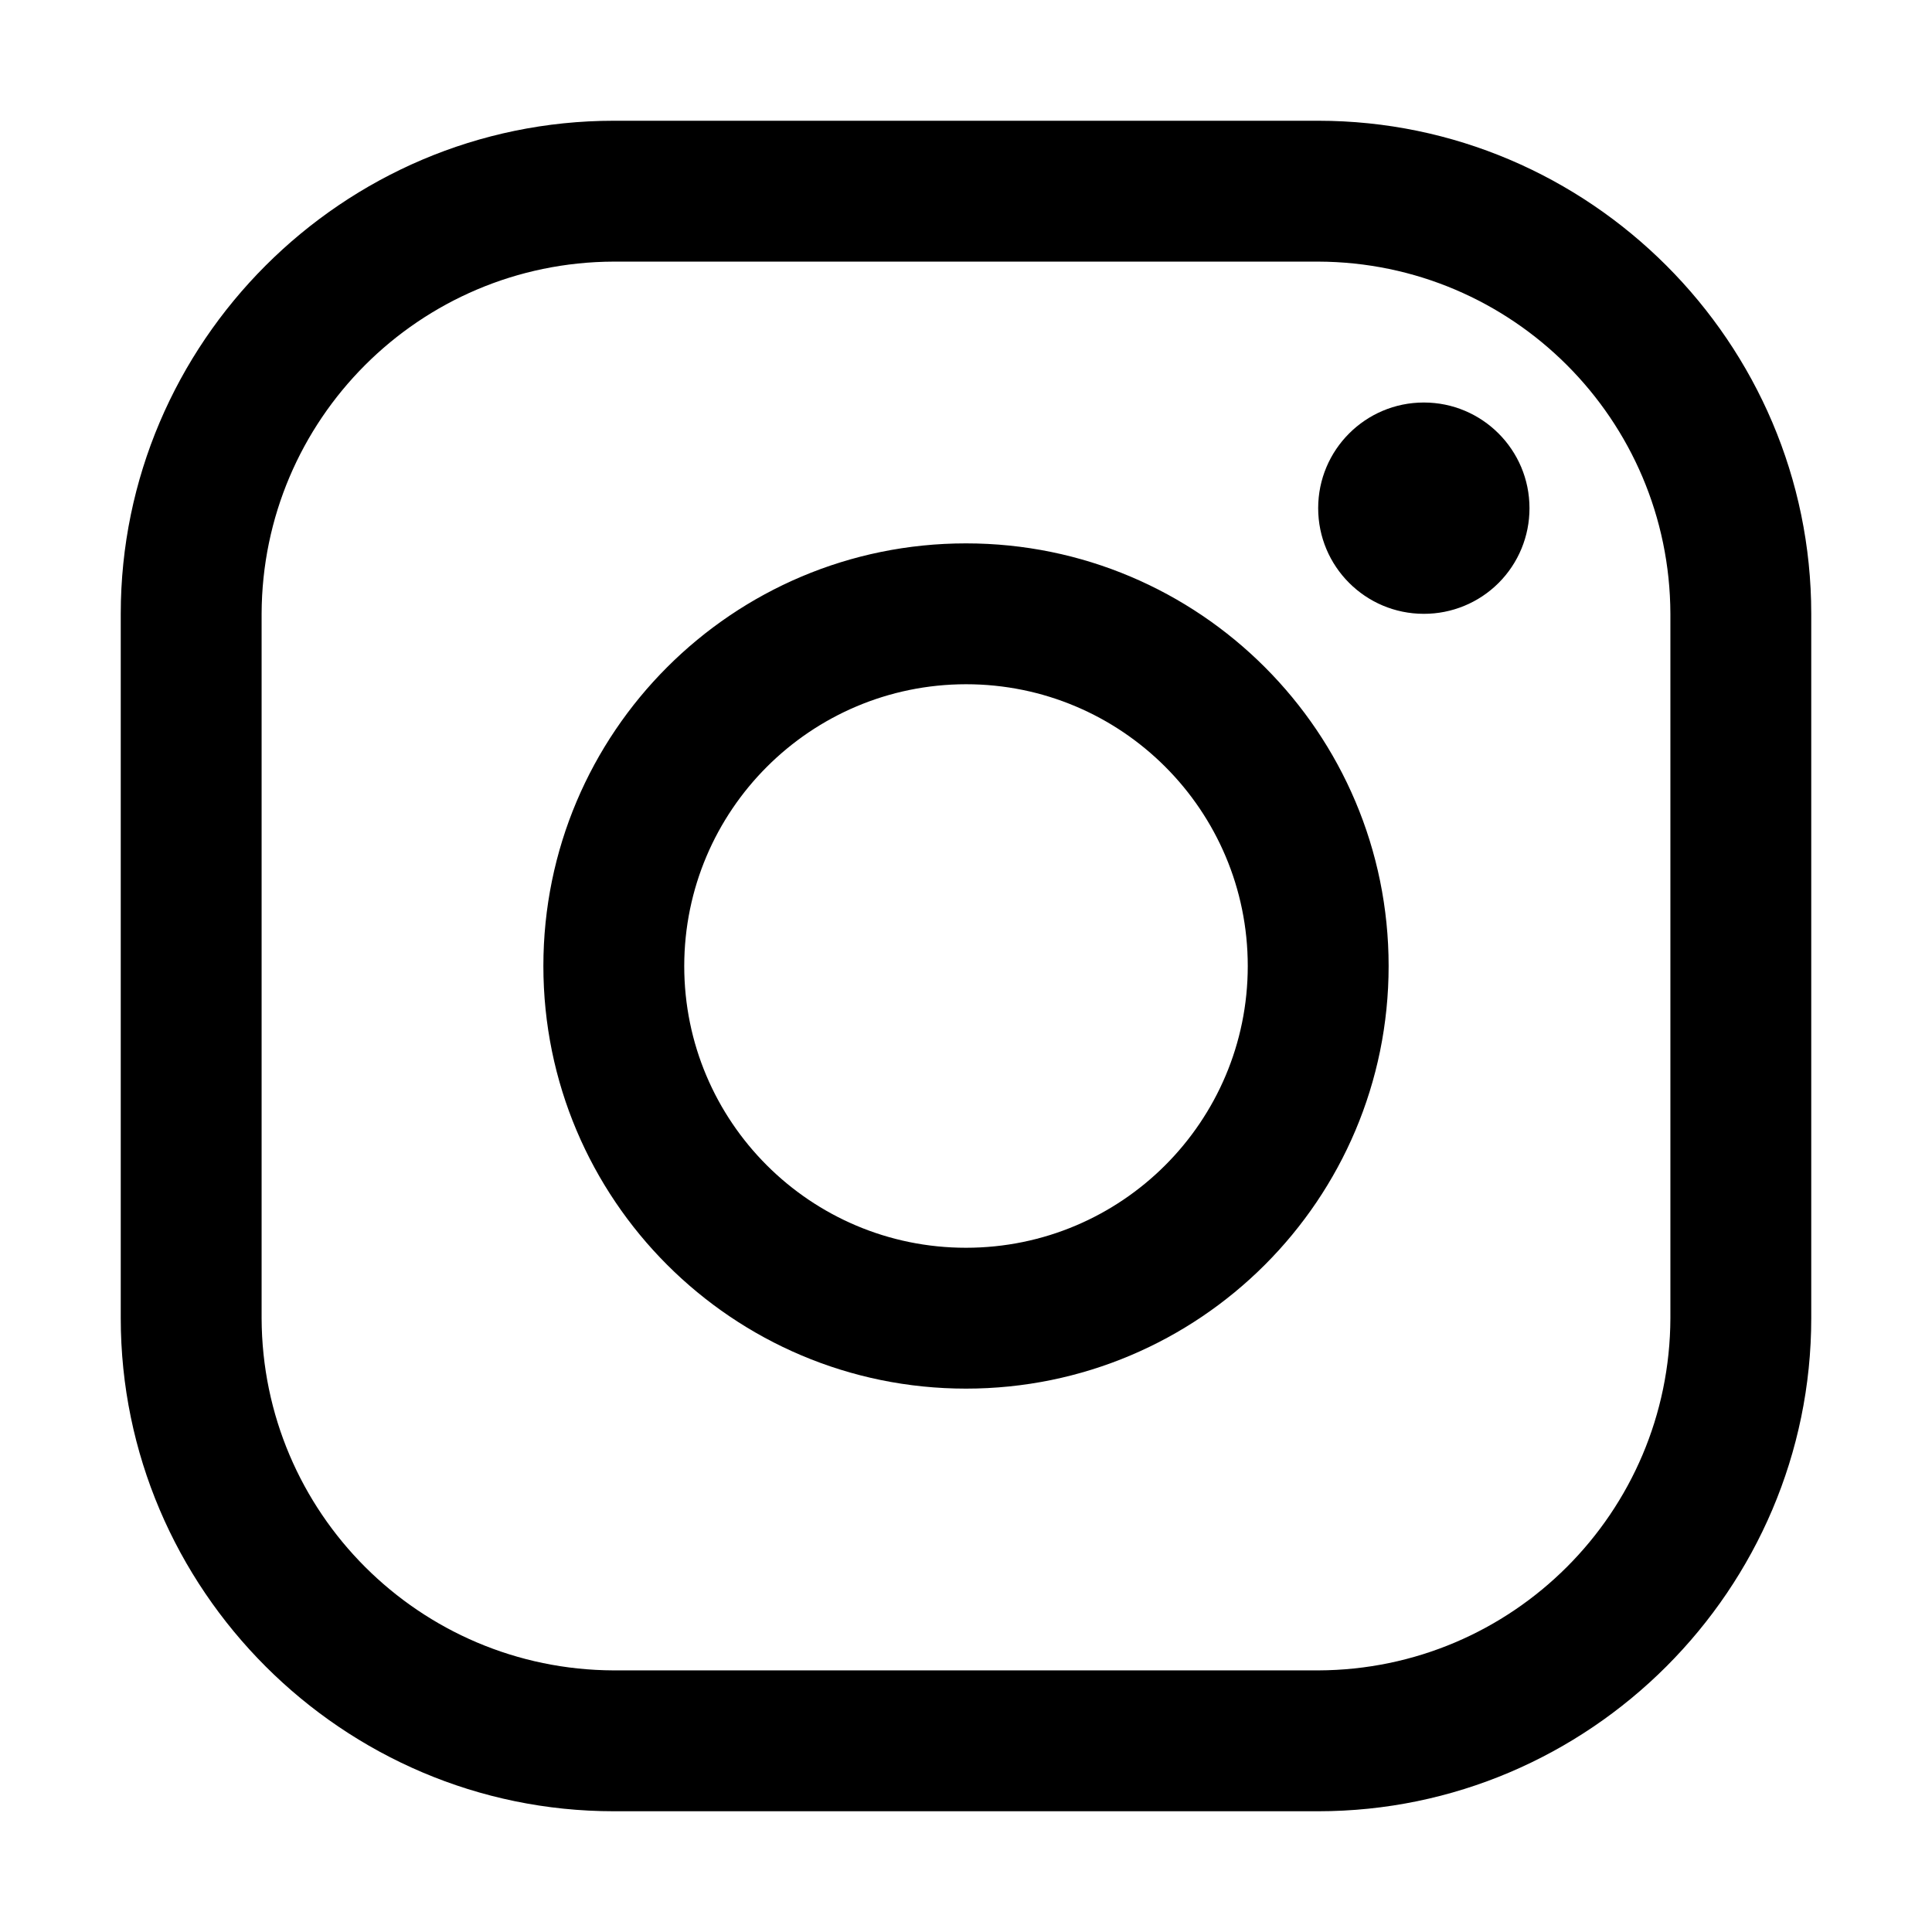
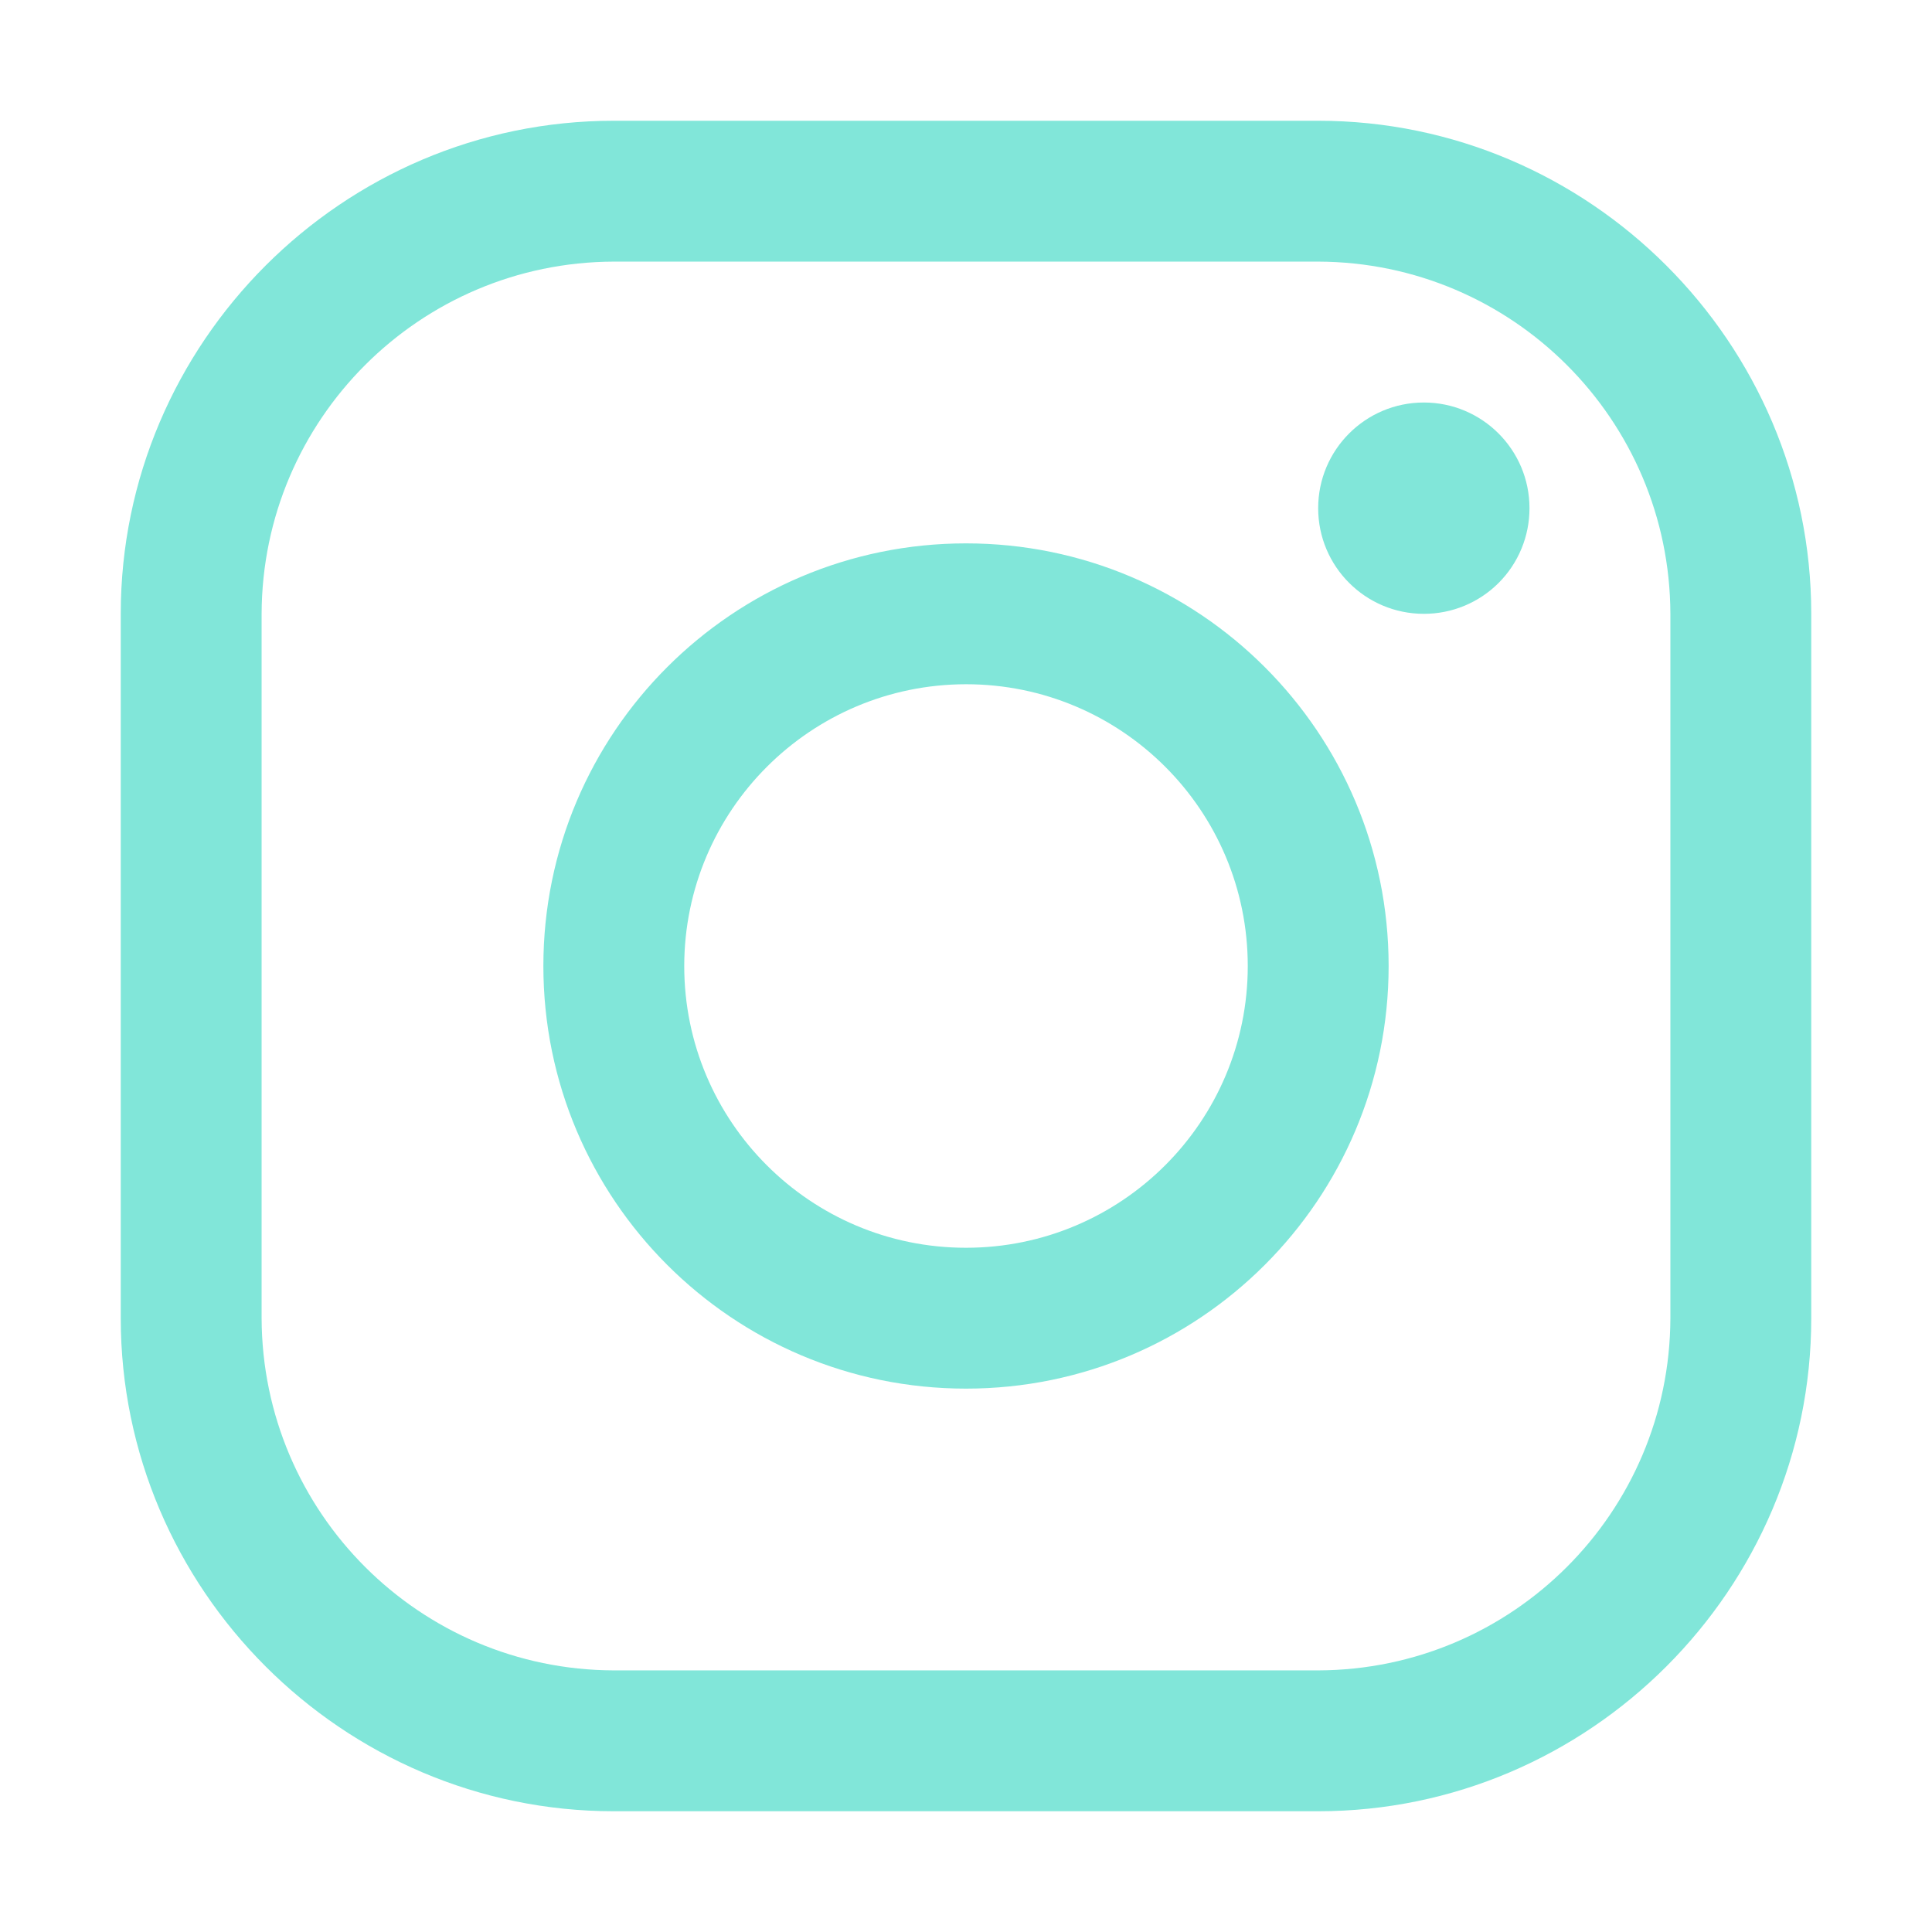
- <svg xmlns="http://www.w3.org/2000/svg" stroke="currentColor" fill="currentColor" stroke-width="0" viewBox="0 0 512 512" aria-hidden="true" focusable="false" height="1em" width="1em">
+ <svg xmlns="http://www.w3.org/2000/svg" stroke="#81E6D9" fill="#81E6D9" stroke-width="0" viewBox="0 0 512 512" aria-hidden="true" focusable="false" height="1em" width="1em">
  <path d="M349.33 69.33a93.62 93.62 0 0193.34 93.34v186.66a93.62 93.62 0 01-93.34 93.34H162.67a93.62 93.62 0 01-93.34-93.34V162.67a93.62 93.62 0 0193.34-93.34h186.66m0-37.33H162.67C90.8 32 32 90.8 32 162.67v186.66C32 421.2 90.8 480 162.67 480h186.66C421.2 480 480 421.2 480 349.33V162.67C480 90.8 421.2 32 349.33 32z" />
  <path d="M377.33 162.67a28 28 0 1128-28 27.94 27.94 0 01-28 28zM256 181.33A74.67 74.67 0 11181.33 256 74.75 74.75 0 01256 181.33m0-37.33a112 112 0 10112 112 112 112 0 00-112-112z" />
</svg>
